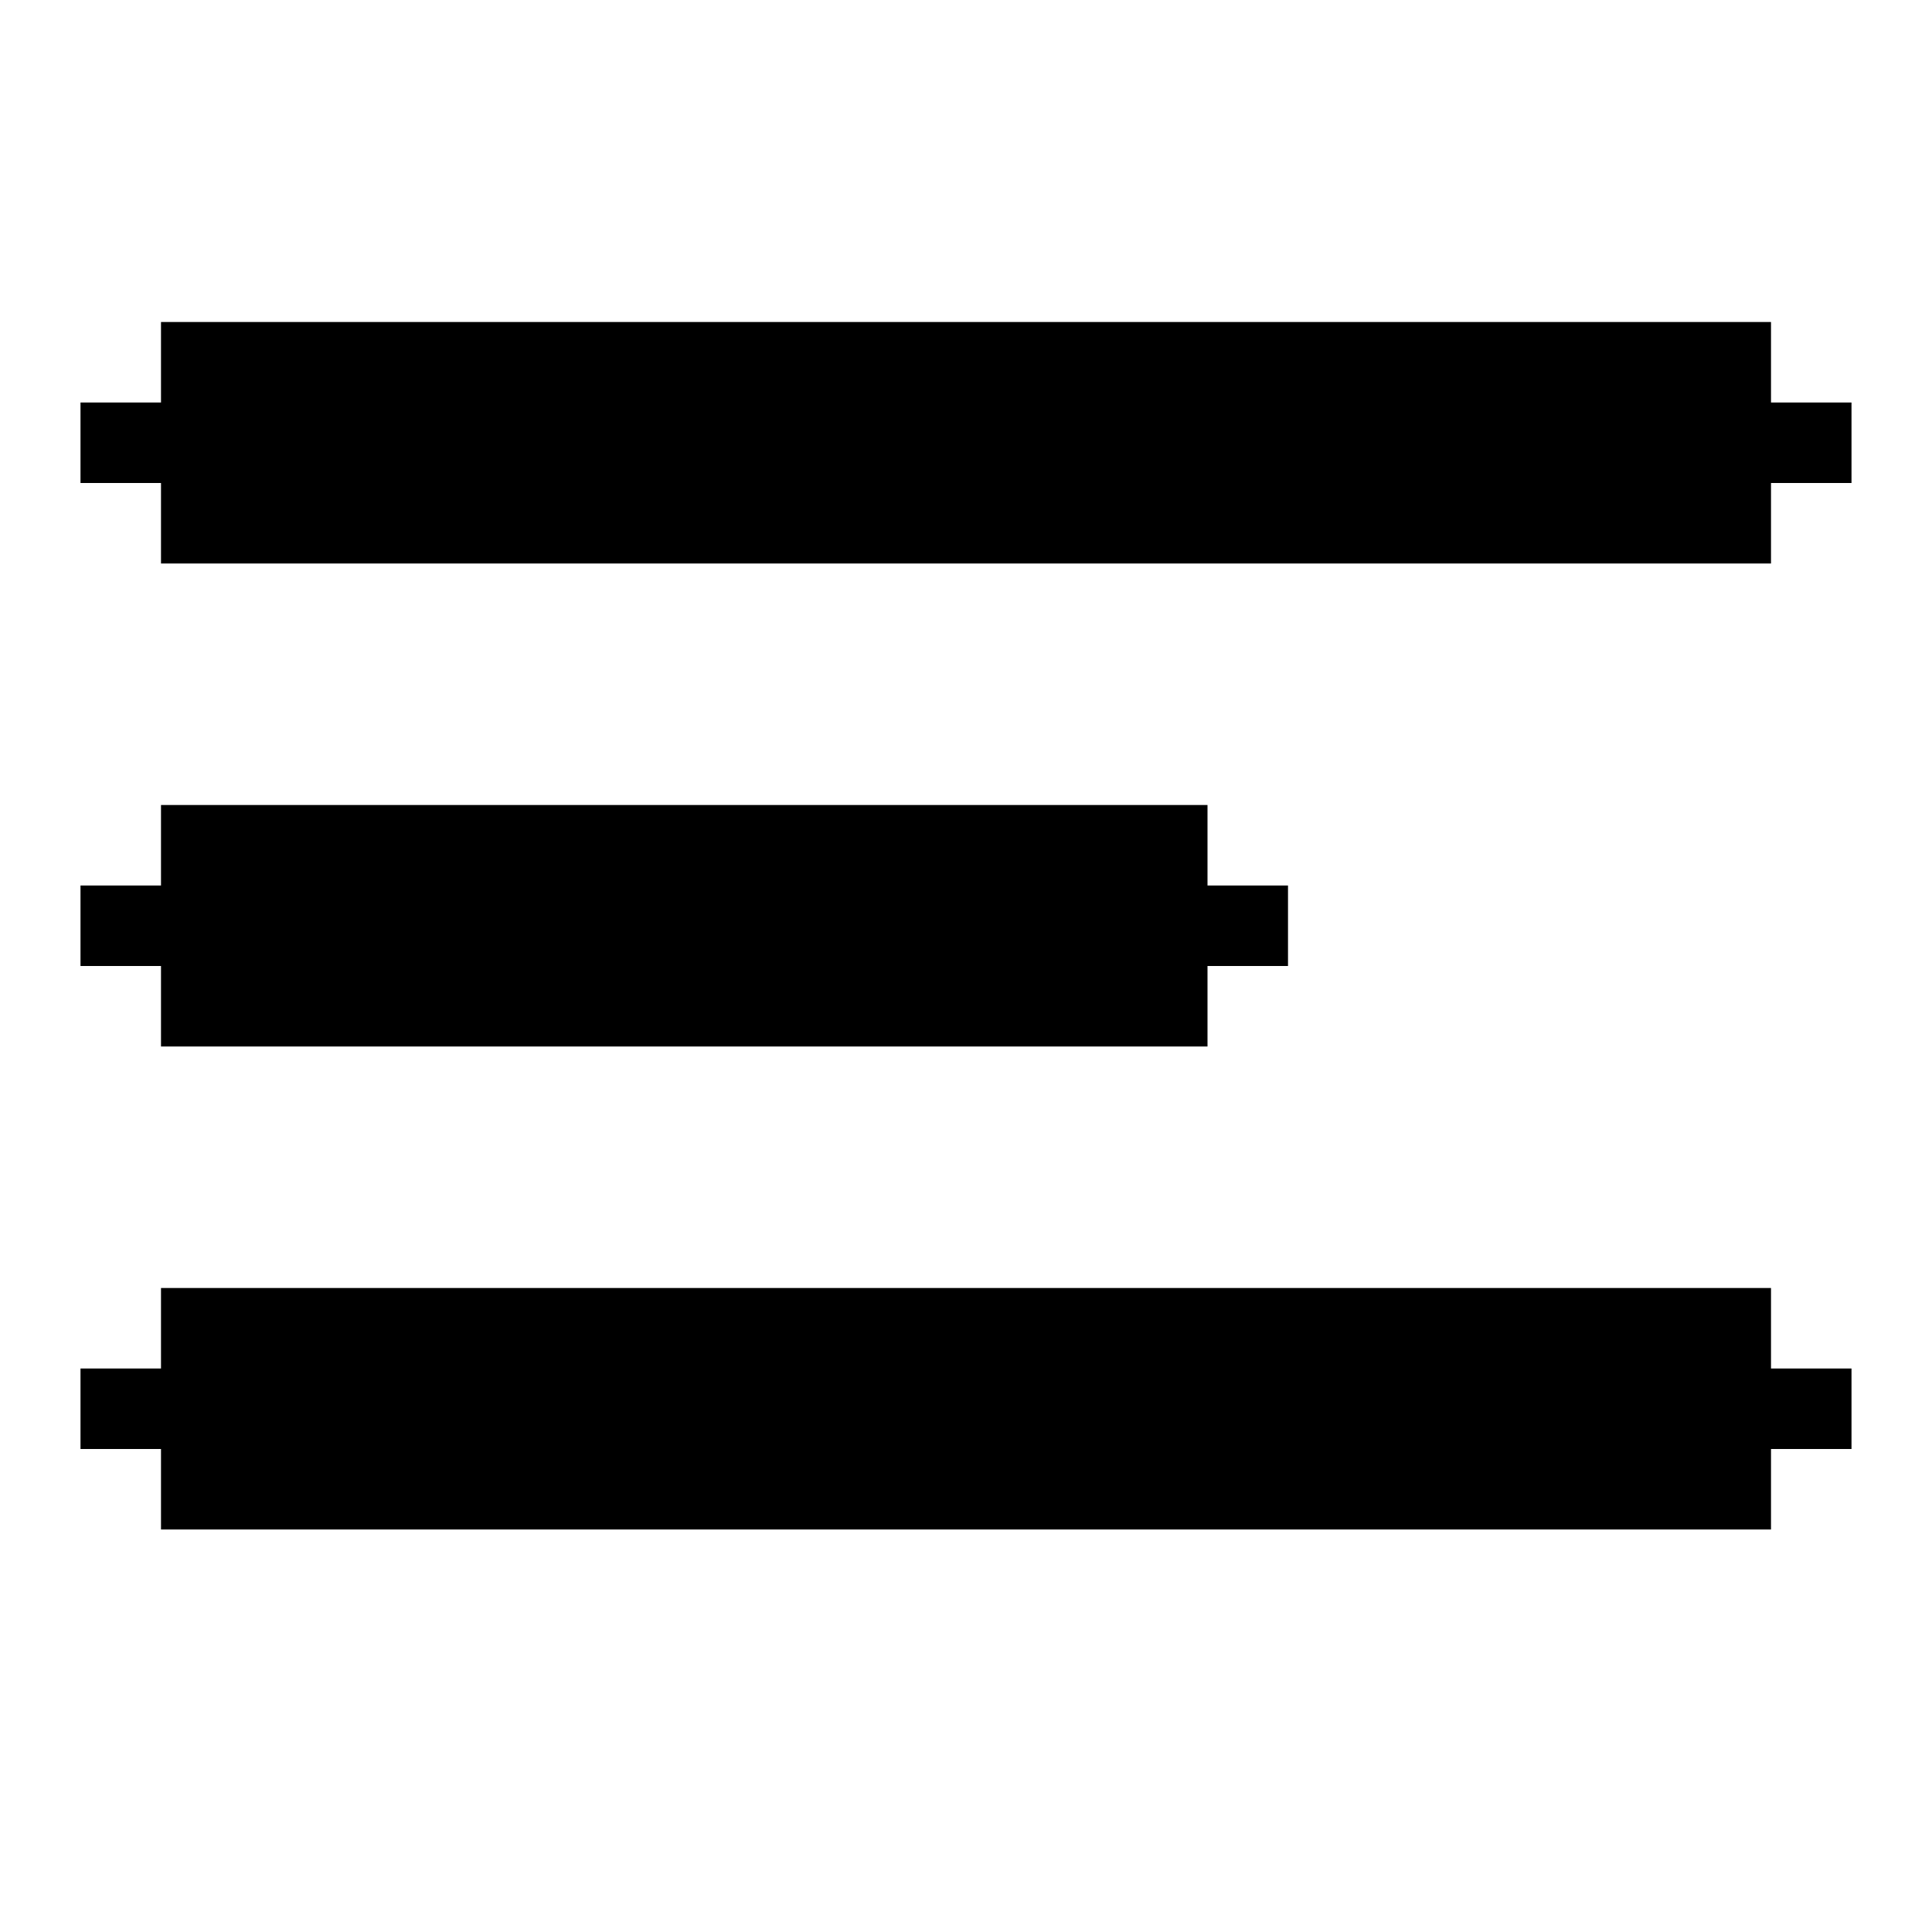
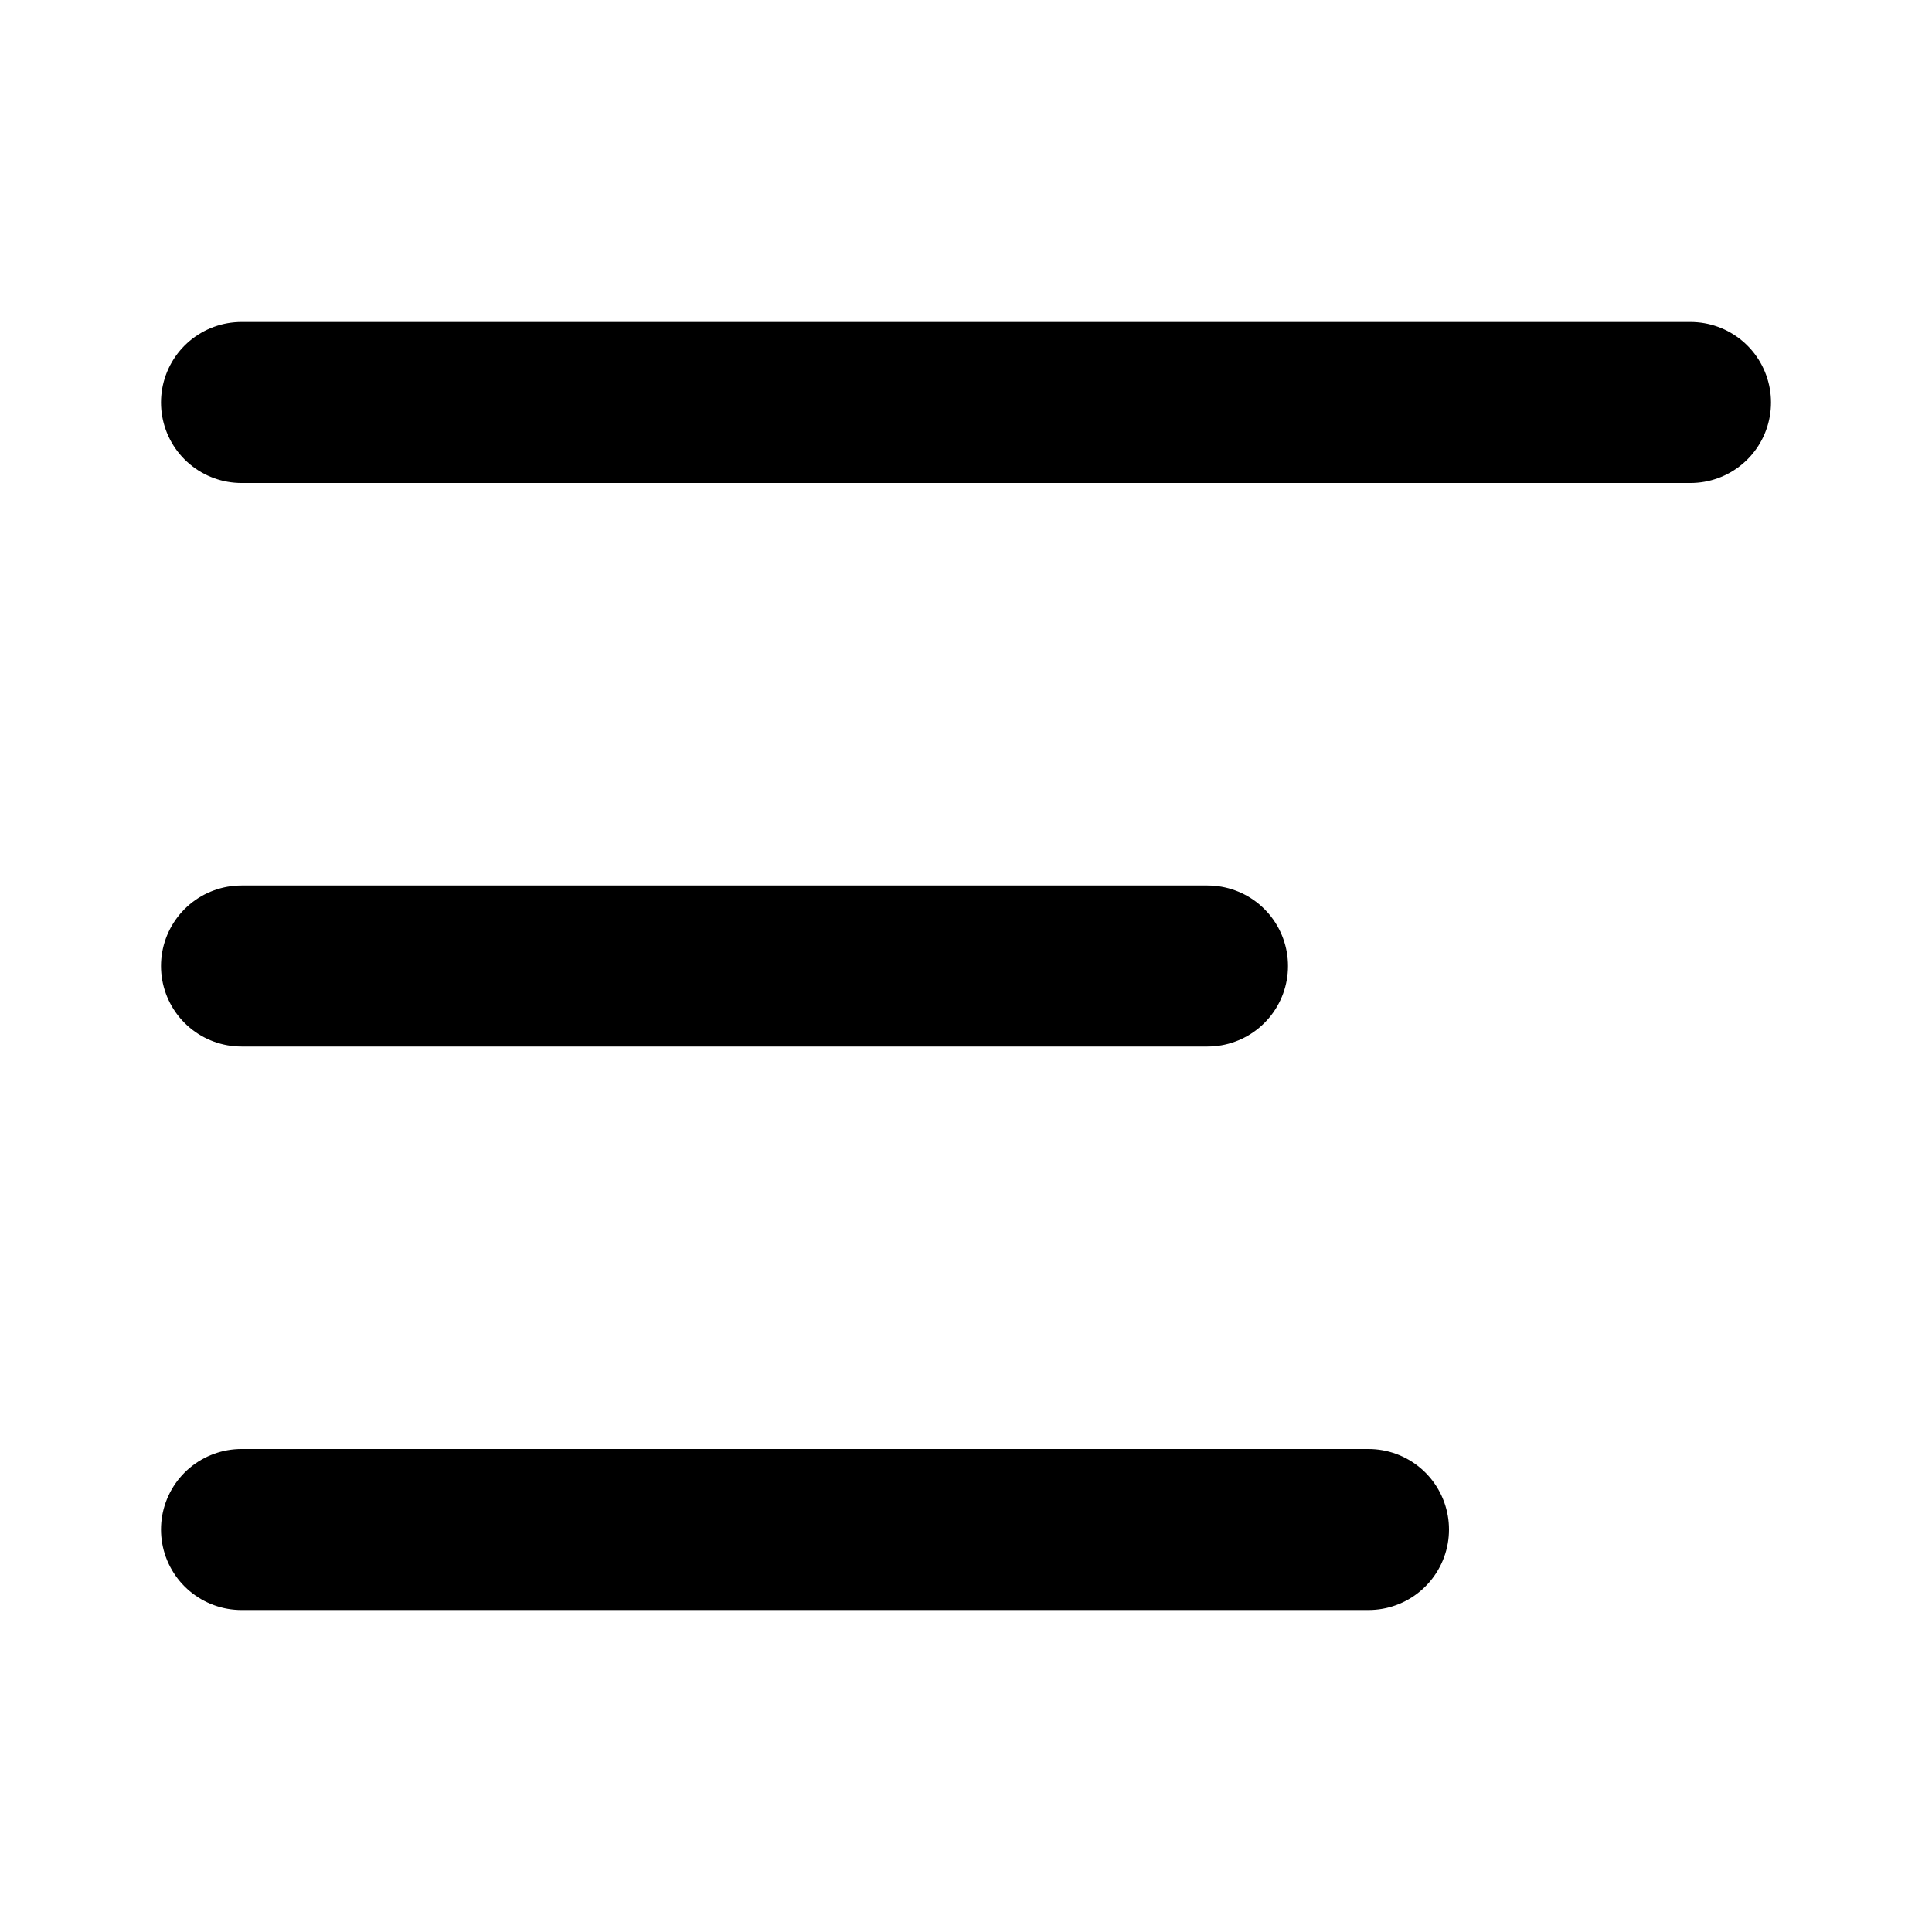
- <svg xmlns="http://www.w3.org/2000/svg" id="align-left-solid" width="24" height="24" viewBox="0 0 24 24" fill="none">
-   <path d="M22 17H23V18H22V19H2V18H1V17H2V16H22V17Z" fill="currentColor" />
-   <path d="M23 5V6H22V7H2V6H1V5H2V4H22V5H23Z" fill="currentColor" />
-   <path d="M2 12H1V11H2V10H15V11H16V12H15V13H2V12Z" fill="currentColor" />
+ <svg xmlns="http://www.w3.org/2000/svg" id="align-left-solid" width="24" height="24" viewBox="0 0 24 24" fill="none" stroke="currentColor" stroke-width="2" stroke-linecap="round" stroke-linejoin="round" class="lucide lucide-text-align-start" aria-hidden="true">
+   <path d="M21 5H3" />
+   <path d="M15 12H3" />
+   <path d="M17 19H3" />
</svg>
